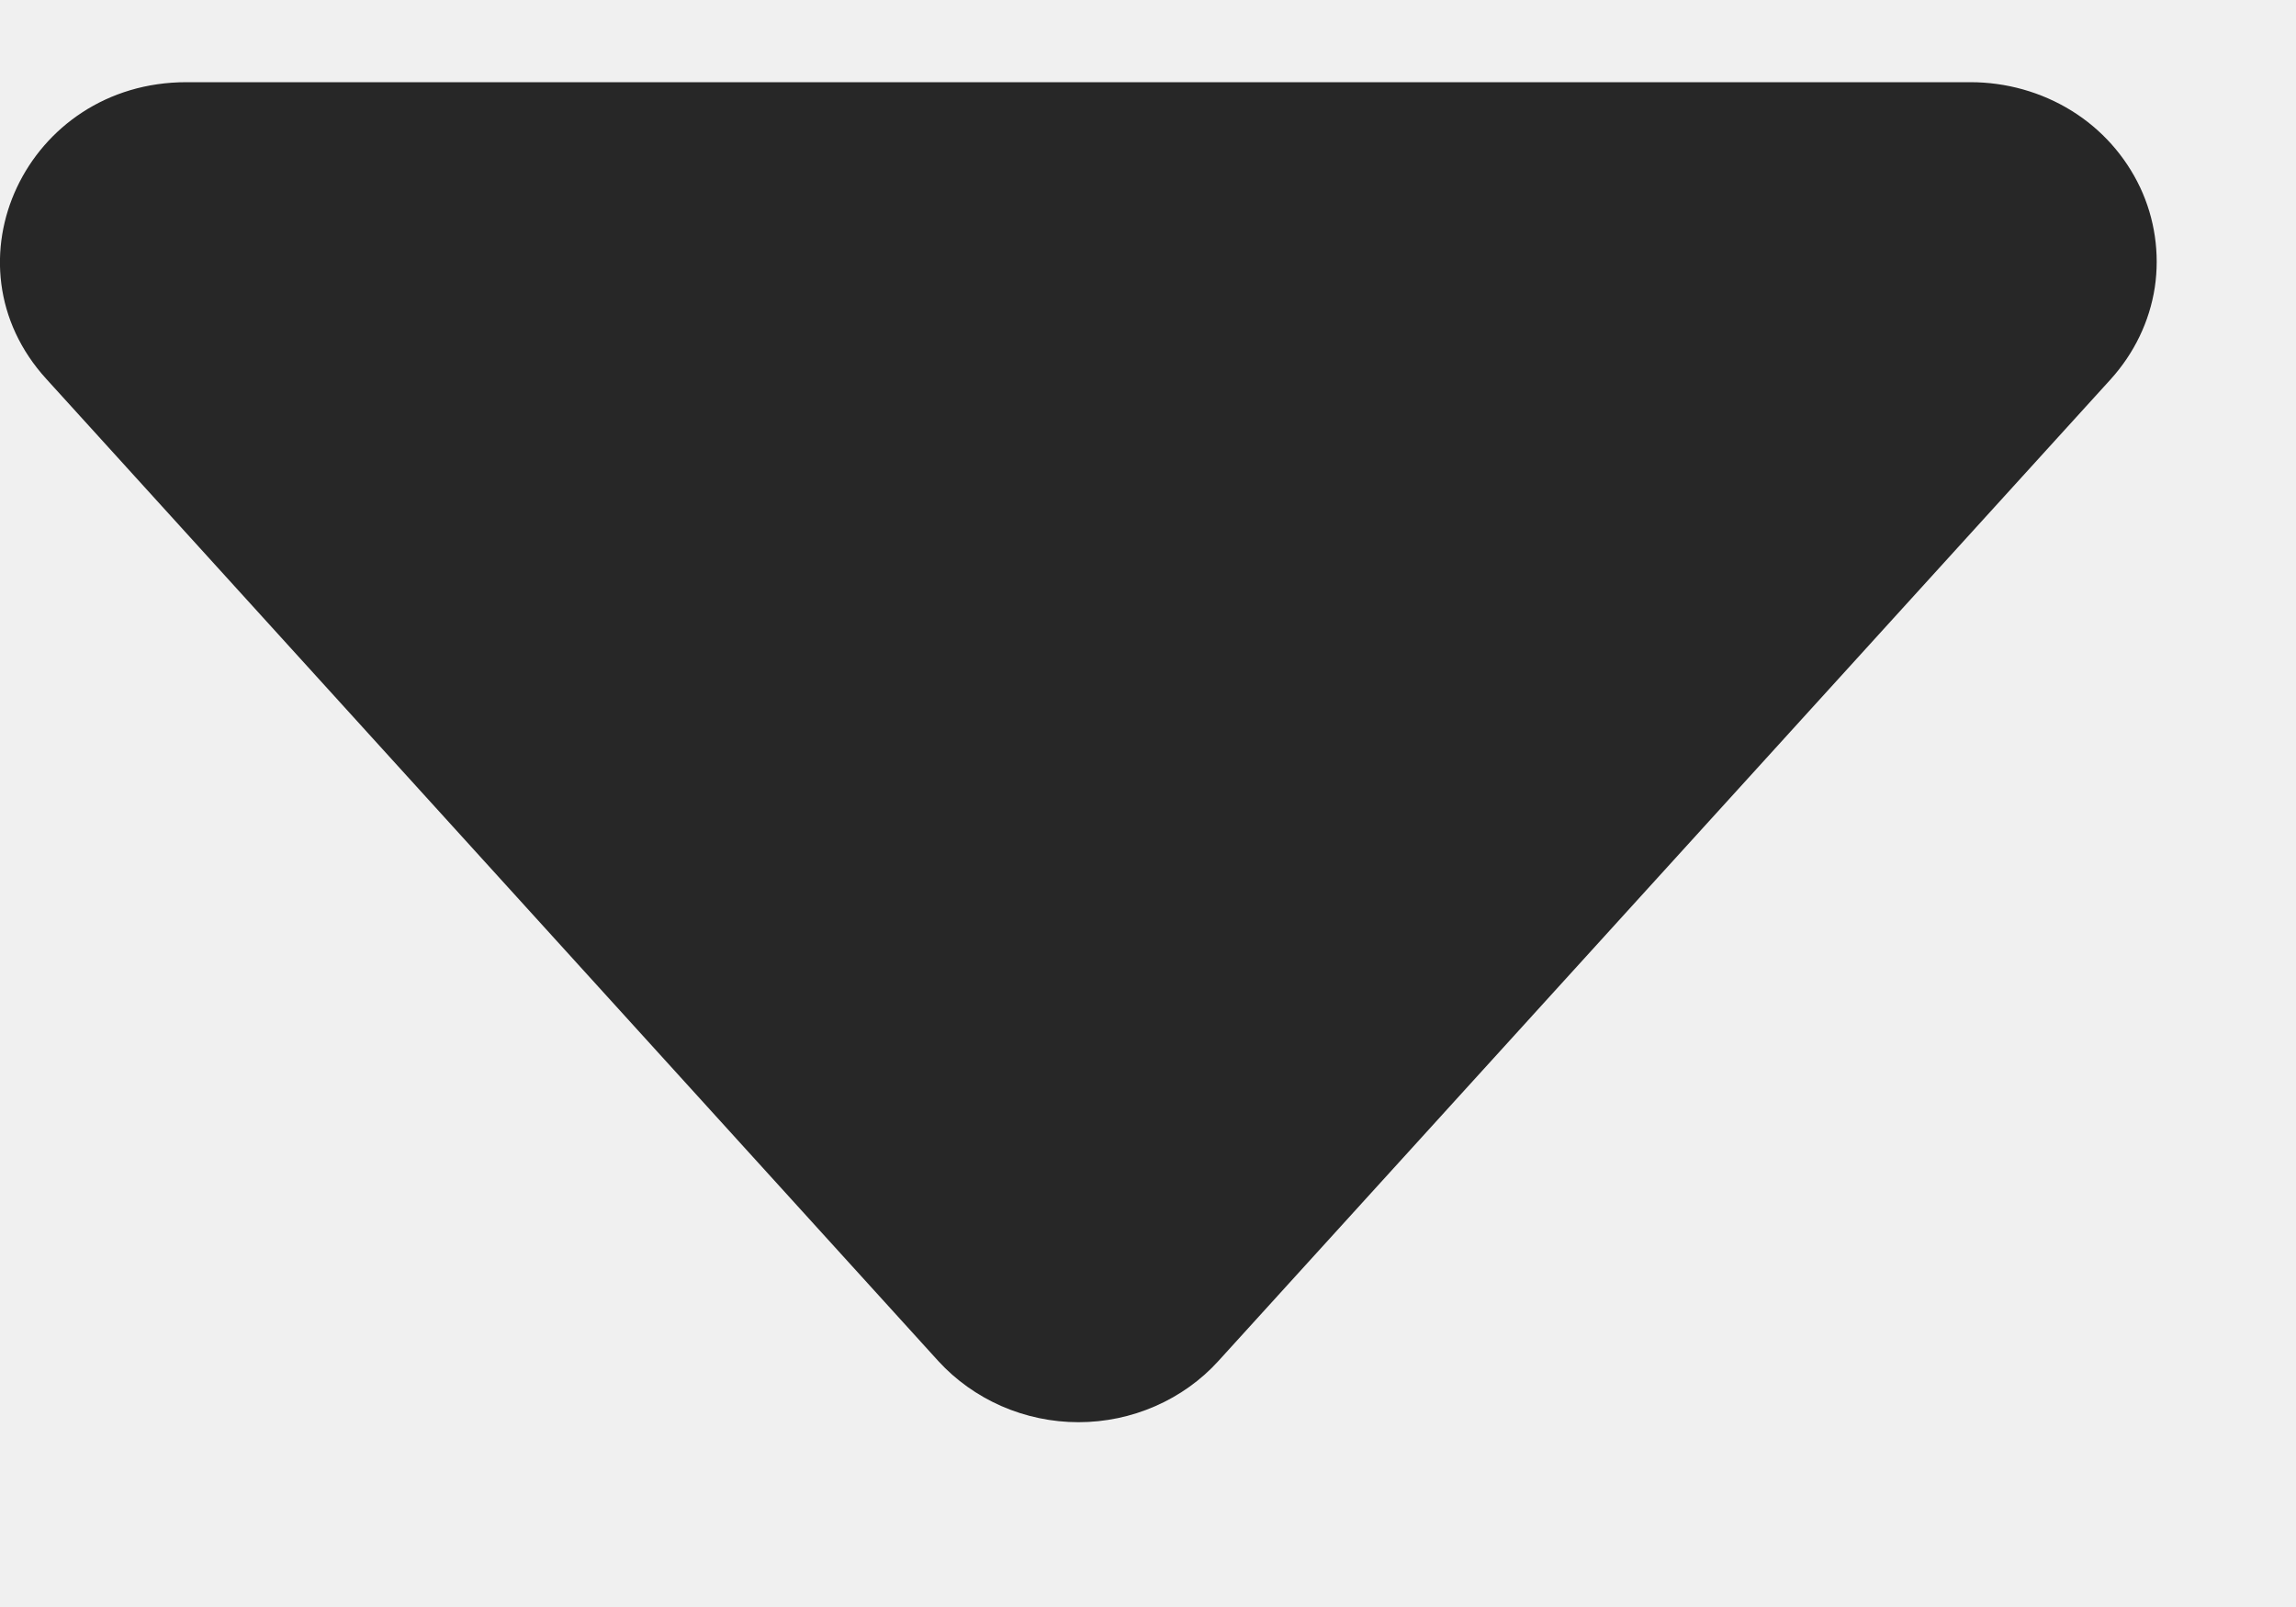
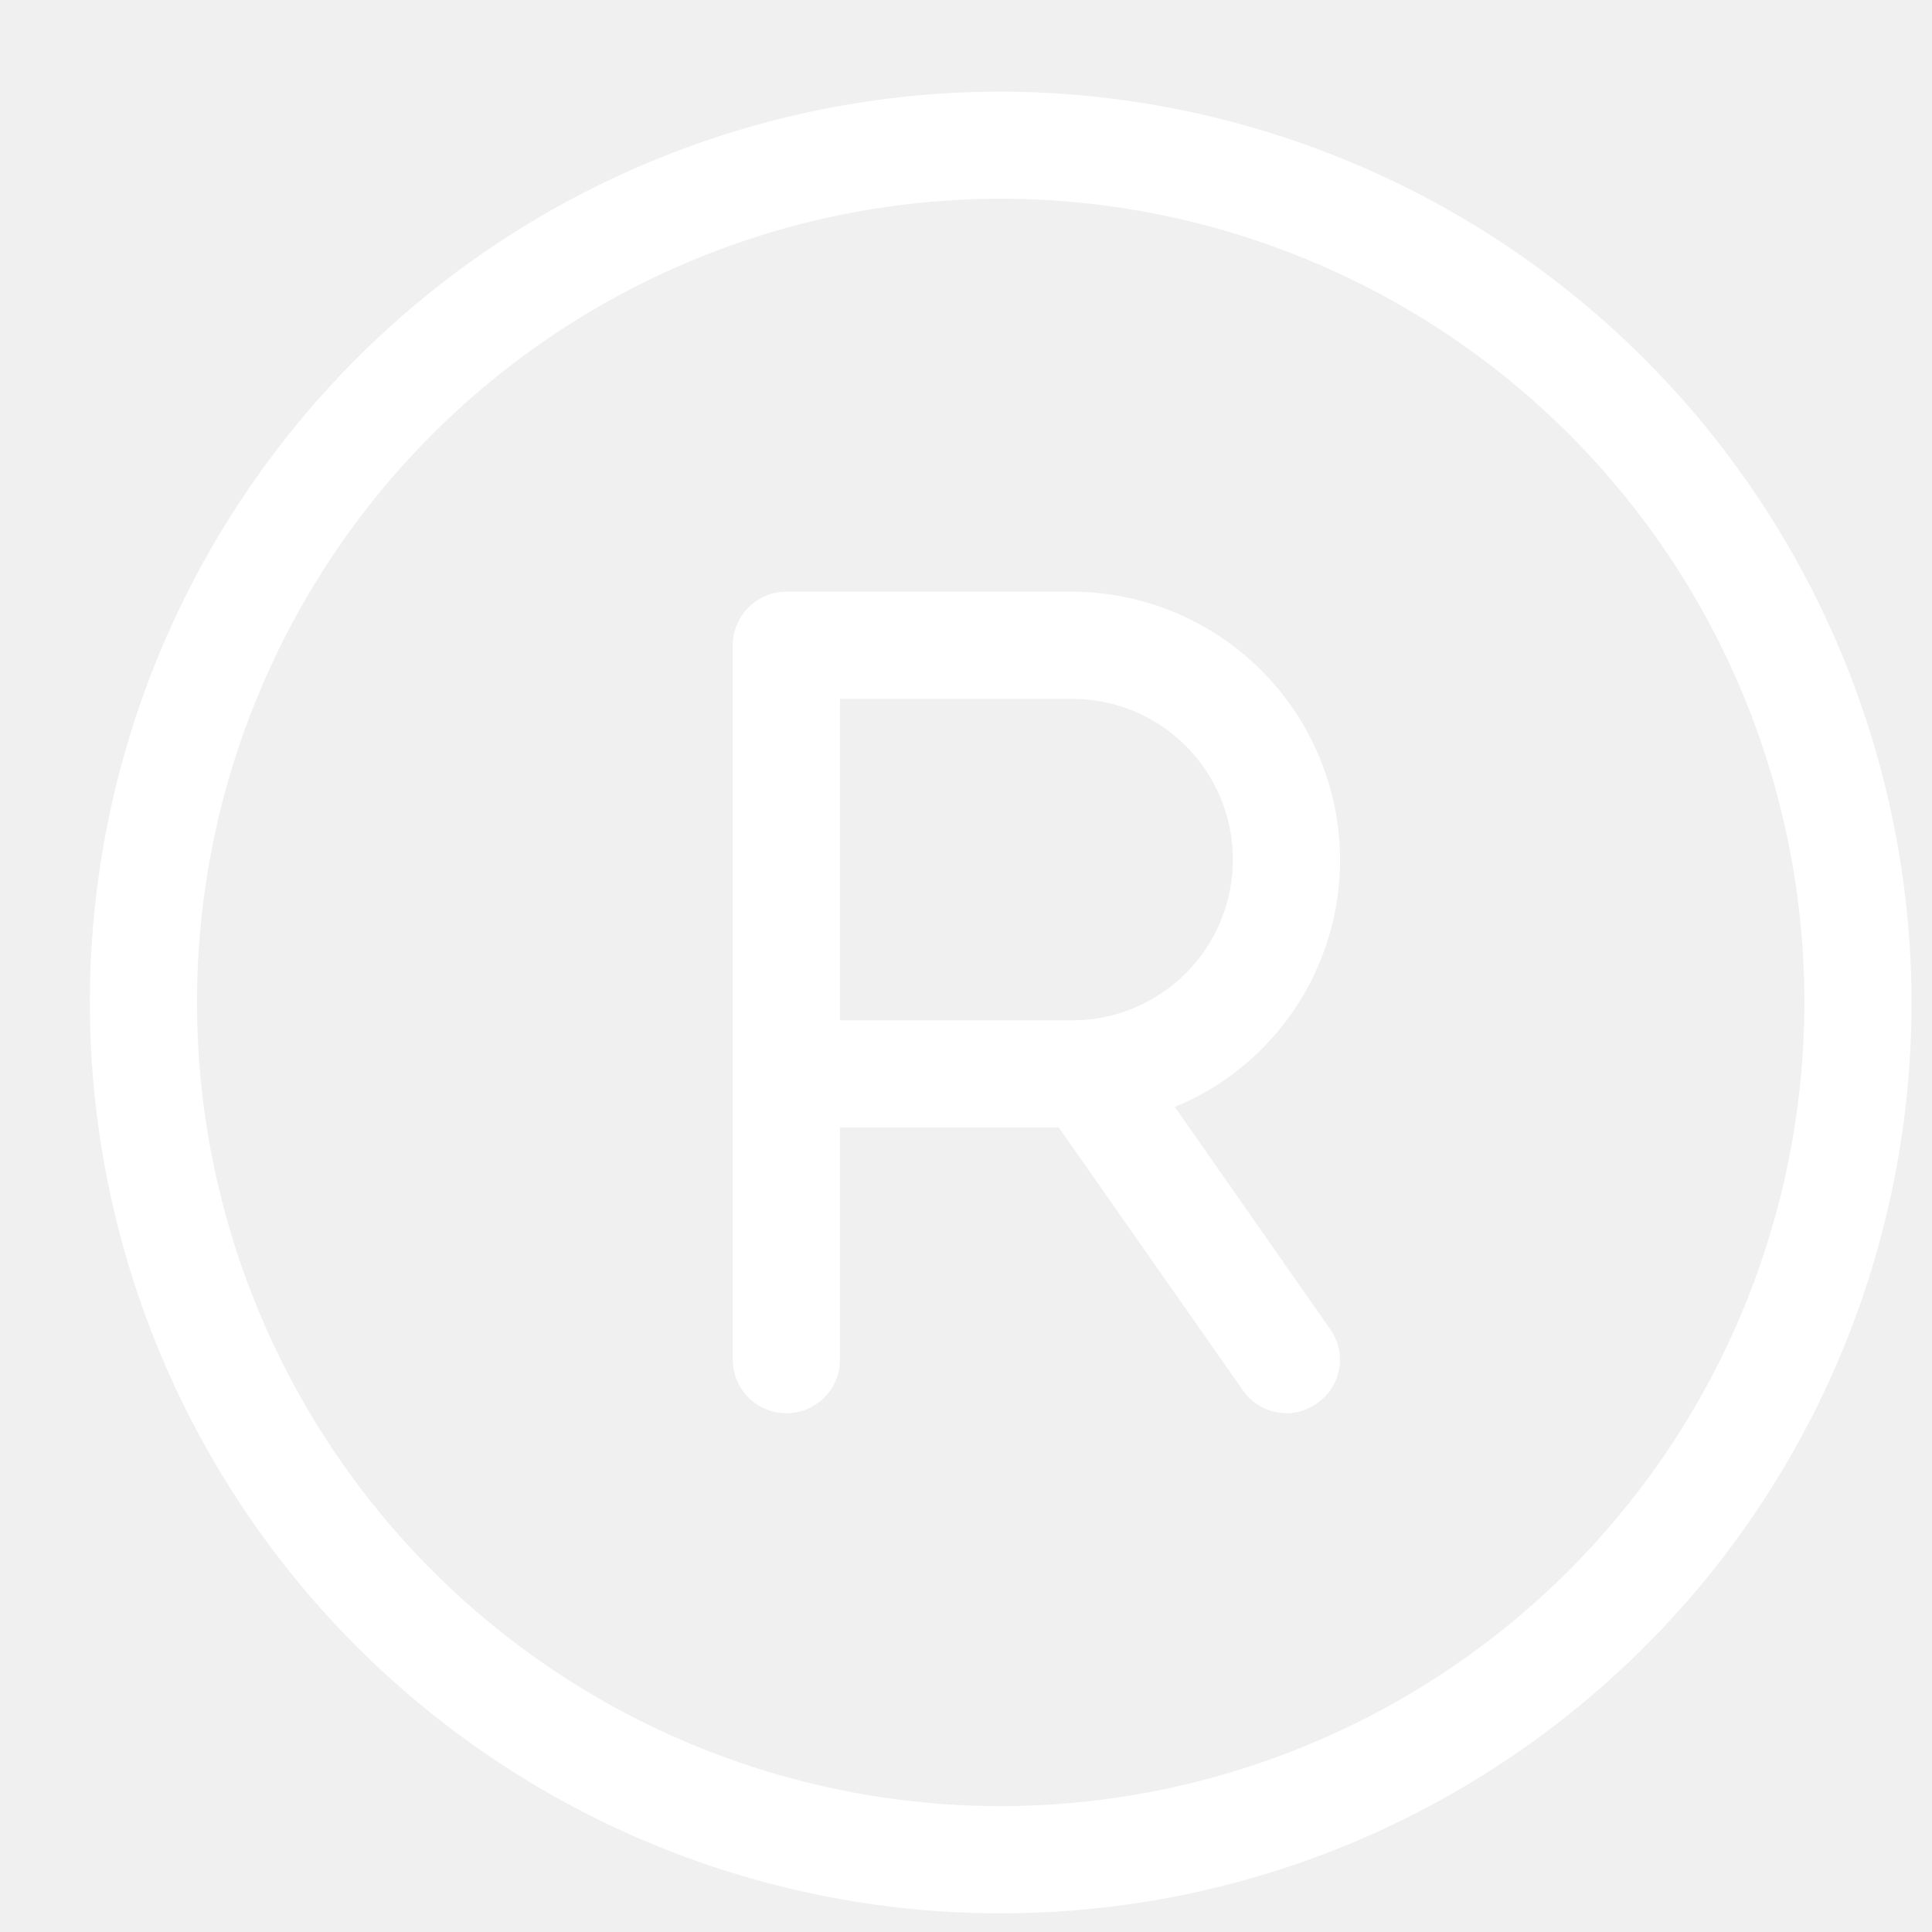
- <svg xmlns="http://www.w3.org/2000/svg" width="10" height="7" viewBox="0 0 10 7" fill="none">
-   <path d="M4.087 5.929L0.202 1.651C-0.257 1.148 0.116 0.358 0.812 0.358H8.582C8.738 0.358 8.891 0.401 9.022 0.482C9.153 0.563 9.256 0.679 9.321 0.816C9.385 0.952 9.407 1.104 9.385 1.252C9.362 1.401 9.295 1.539 9.193 1.652L5.307 5.928C5.231 6.012 5.137 6.079 5.032 6.125C4.927 6.171 4.813 6.195 4.697 6.195C4.582 6.195 4.467 6.171 4.362 6.125C4.257 6.079 4.163 6.012 4.087 5.929Z" fill="#272727" />
+ <svg xmlns="http://www.w3.org/2000/svg" width="21" height="21" viewBox="0 0 21 21" fill="none">
+   <path d="M10.877 0.996C8.919 0.996 7.005 1.577 5.377 2.664C3.749 3.752 2.48 5.299 1.73 7.108C0.981 8.917 0.785 10.908 1.167 12.828C1.549 14.748 2.492 16.513 3.877 17.897C5.261 19.282 7.025 20.225 8.946 20.607C10.867 20.989 12.857 20.793 14.666 20.044C16.475 19.294 18.022 18.025 19.11 16.397C20.197 14.769 20.778 12.855 20.778 10.896C20.773 8.272 19.728 5.757 17.873 3.901C16.017 2.046 13.502 1.001 10.877 0.996V0.996ZM10.877 19.632C9.15 19.632 7.461 19.12 6.024 18.16C4.587 17.2 3.468 15.836 2.807 14.239C2.145 12.643 1.972 10.887 2.309 9.192C2.647 7.498 3.479 5.941 4.7 4.719C5.922 3.498 7.479 2.666 9.173 2.328C10.868 1.991 12.624 2.164 14.22 2.826C15.817 3.487 17.181 4.606 18.141 6.043C19.101 7.48 19.613 9.169 19.613 10.896C19.611 13.213 18.689 15.433 17.052 17.071C15.414 18.709 13.194 19.63 10.877 19.632ZM14.566 9.343C14.563 8.572 14.256 7.833 13.71 7.287C13.165 6.742 12.425 6.434 11.654 6.431H8.548C8.393 6.431 8.245 6.493 8.136 6.602C8.027 6.711 7.965 6.859 7.965 7.014V14.779C7.965 14.934 8.027 15.082 8.136 15.191C8.245 15.3 8.393 15.361 8.548 15.361C8.702 15.361 8.85 15.3 8.96 15.191C9.069 15.082 9.13 14.934 9.13 14.779V12.255H11.508L13.508 15.109C13.551 15.172 13.606 15.226 13.67 15.268C13.733 15.309 13.805 15.338 13.88 15.351C13.955 15.365 14.032 15.363 14.107 15.347C14.181 15.33 14.251 15.299 14.313 15.255C14.377 15.212 14.431 15.157 14.472 15.093C14.514 15.029 14.542 14.957 14.556 14.883C14.569 14.807 14.568 14.73 14.551 14.656C14.535 14.582 14.503 14.511 14.459 14.449L12.77 12.032C13.302 11.813 13.757 11.44 14.077 10.961C14.397 10.482 14.567 9.919 14.566 9.343V9.343ZM11.654 11.091H9.13V7.596H11.654C12.117 7.596 12.562 7.78 12.889 8.108C13.217 8.436 13.401 8.88 13.401 9.343C13.401 9.807 13.217 10.251 12.889 10.579C12.562 10.906 12.117 11.091 11.654 11.091V11.091Z" fill="white" />
</svg>
